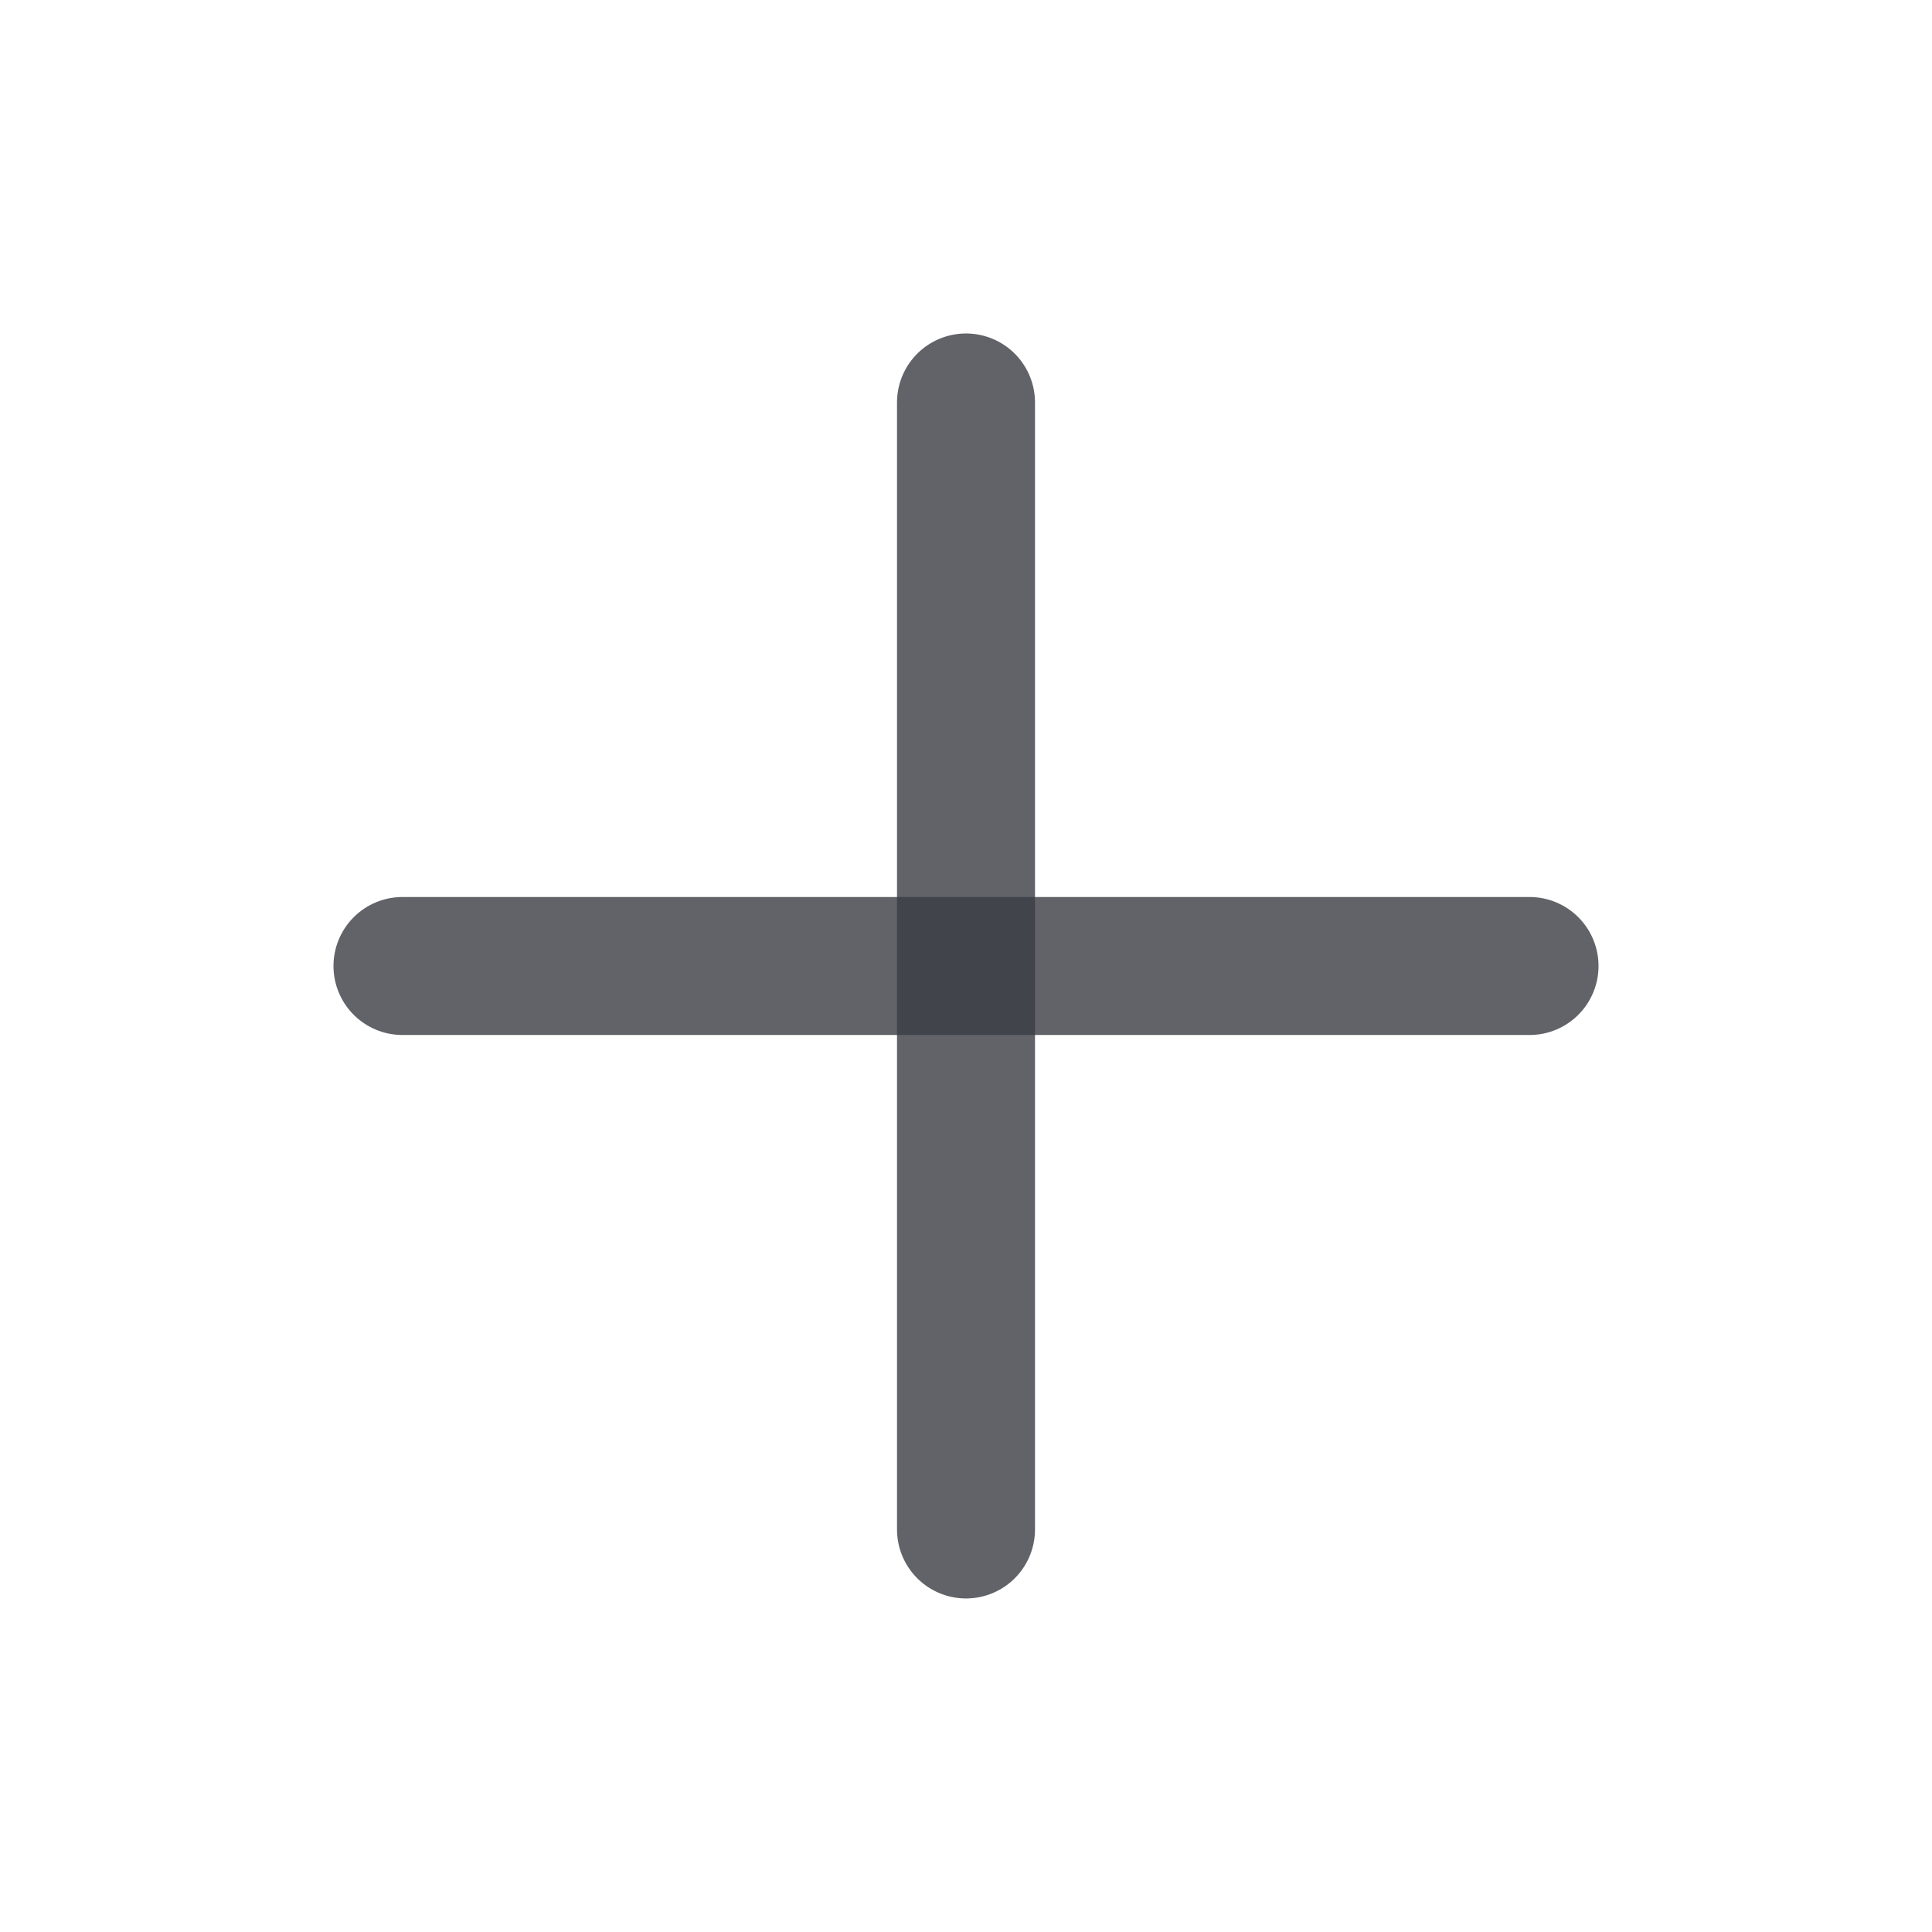
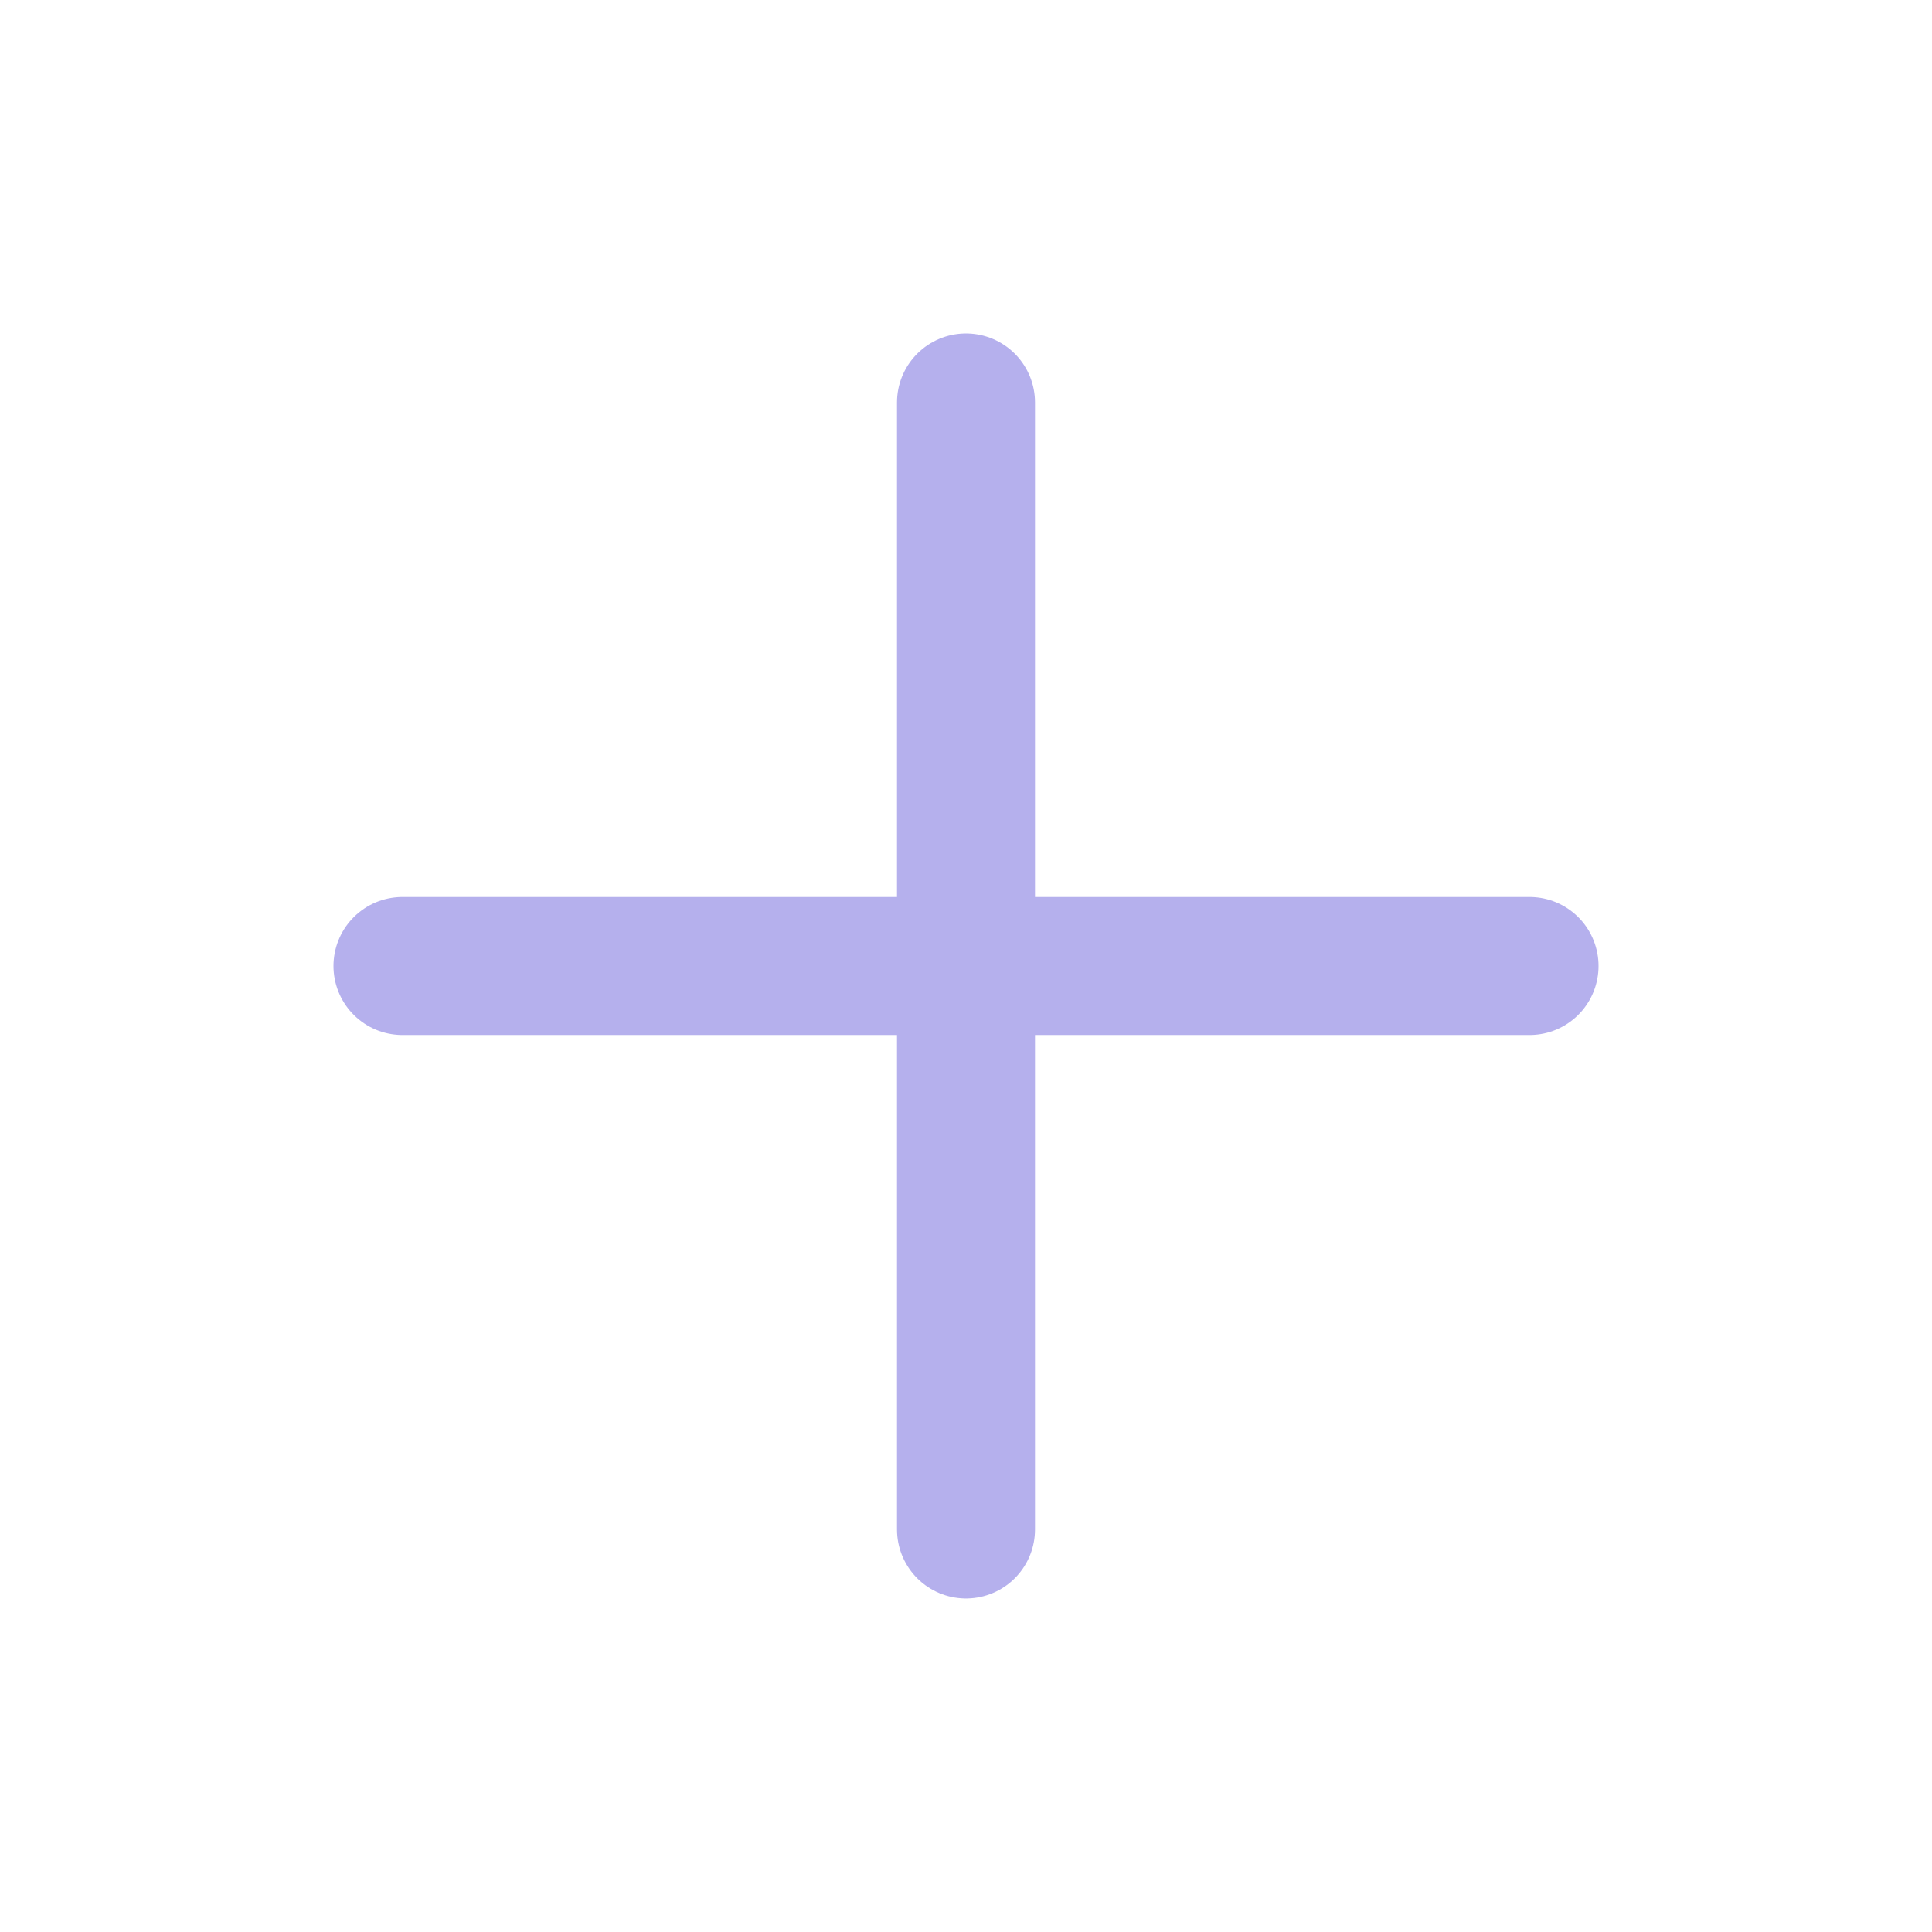
<svg xmlns="http://www.w3.org/2000/svg" width="28" height="28" viewBox="0 0 28 28" fill="none">
-   <path d="M14 5.833V22.166" stroke="#3A3D42" stroke-opacity="0.8" stroke-width="2" stroke-linecap="round" stroke-linejoin="round" />
-   <path d="M5.833 14H22.167" stroke="#3A3D42" stroke-opacity="0.8" stroke-width="2" stroke-linecap="round" stroke-linejoin="round" />
+   <path d="M14 5.833V22.166" stroke="#B5B0ED" stroke-width="2" stroke-linecap="round" stroke-linejoin="round" />
+   <path d="M5.833 14H22.167" stroke="#B5B0ED" stroke-width="2" stroke-linecap="round" stroke-linejoin="round" />
</svg>
